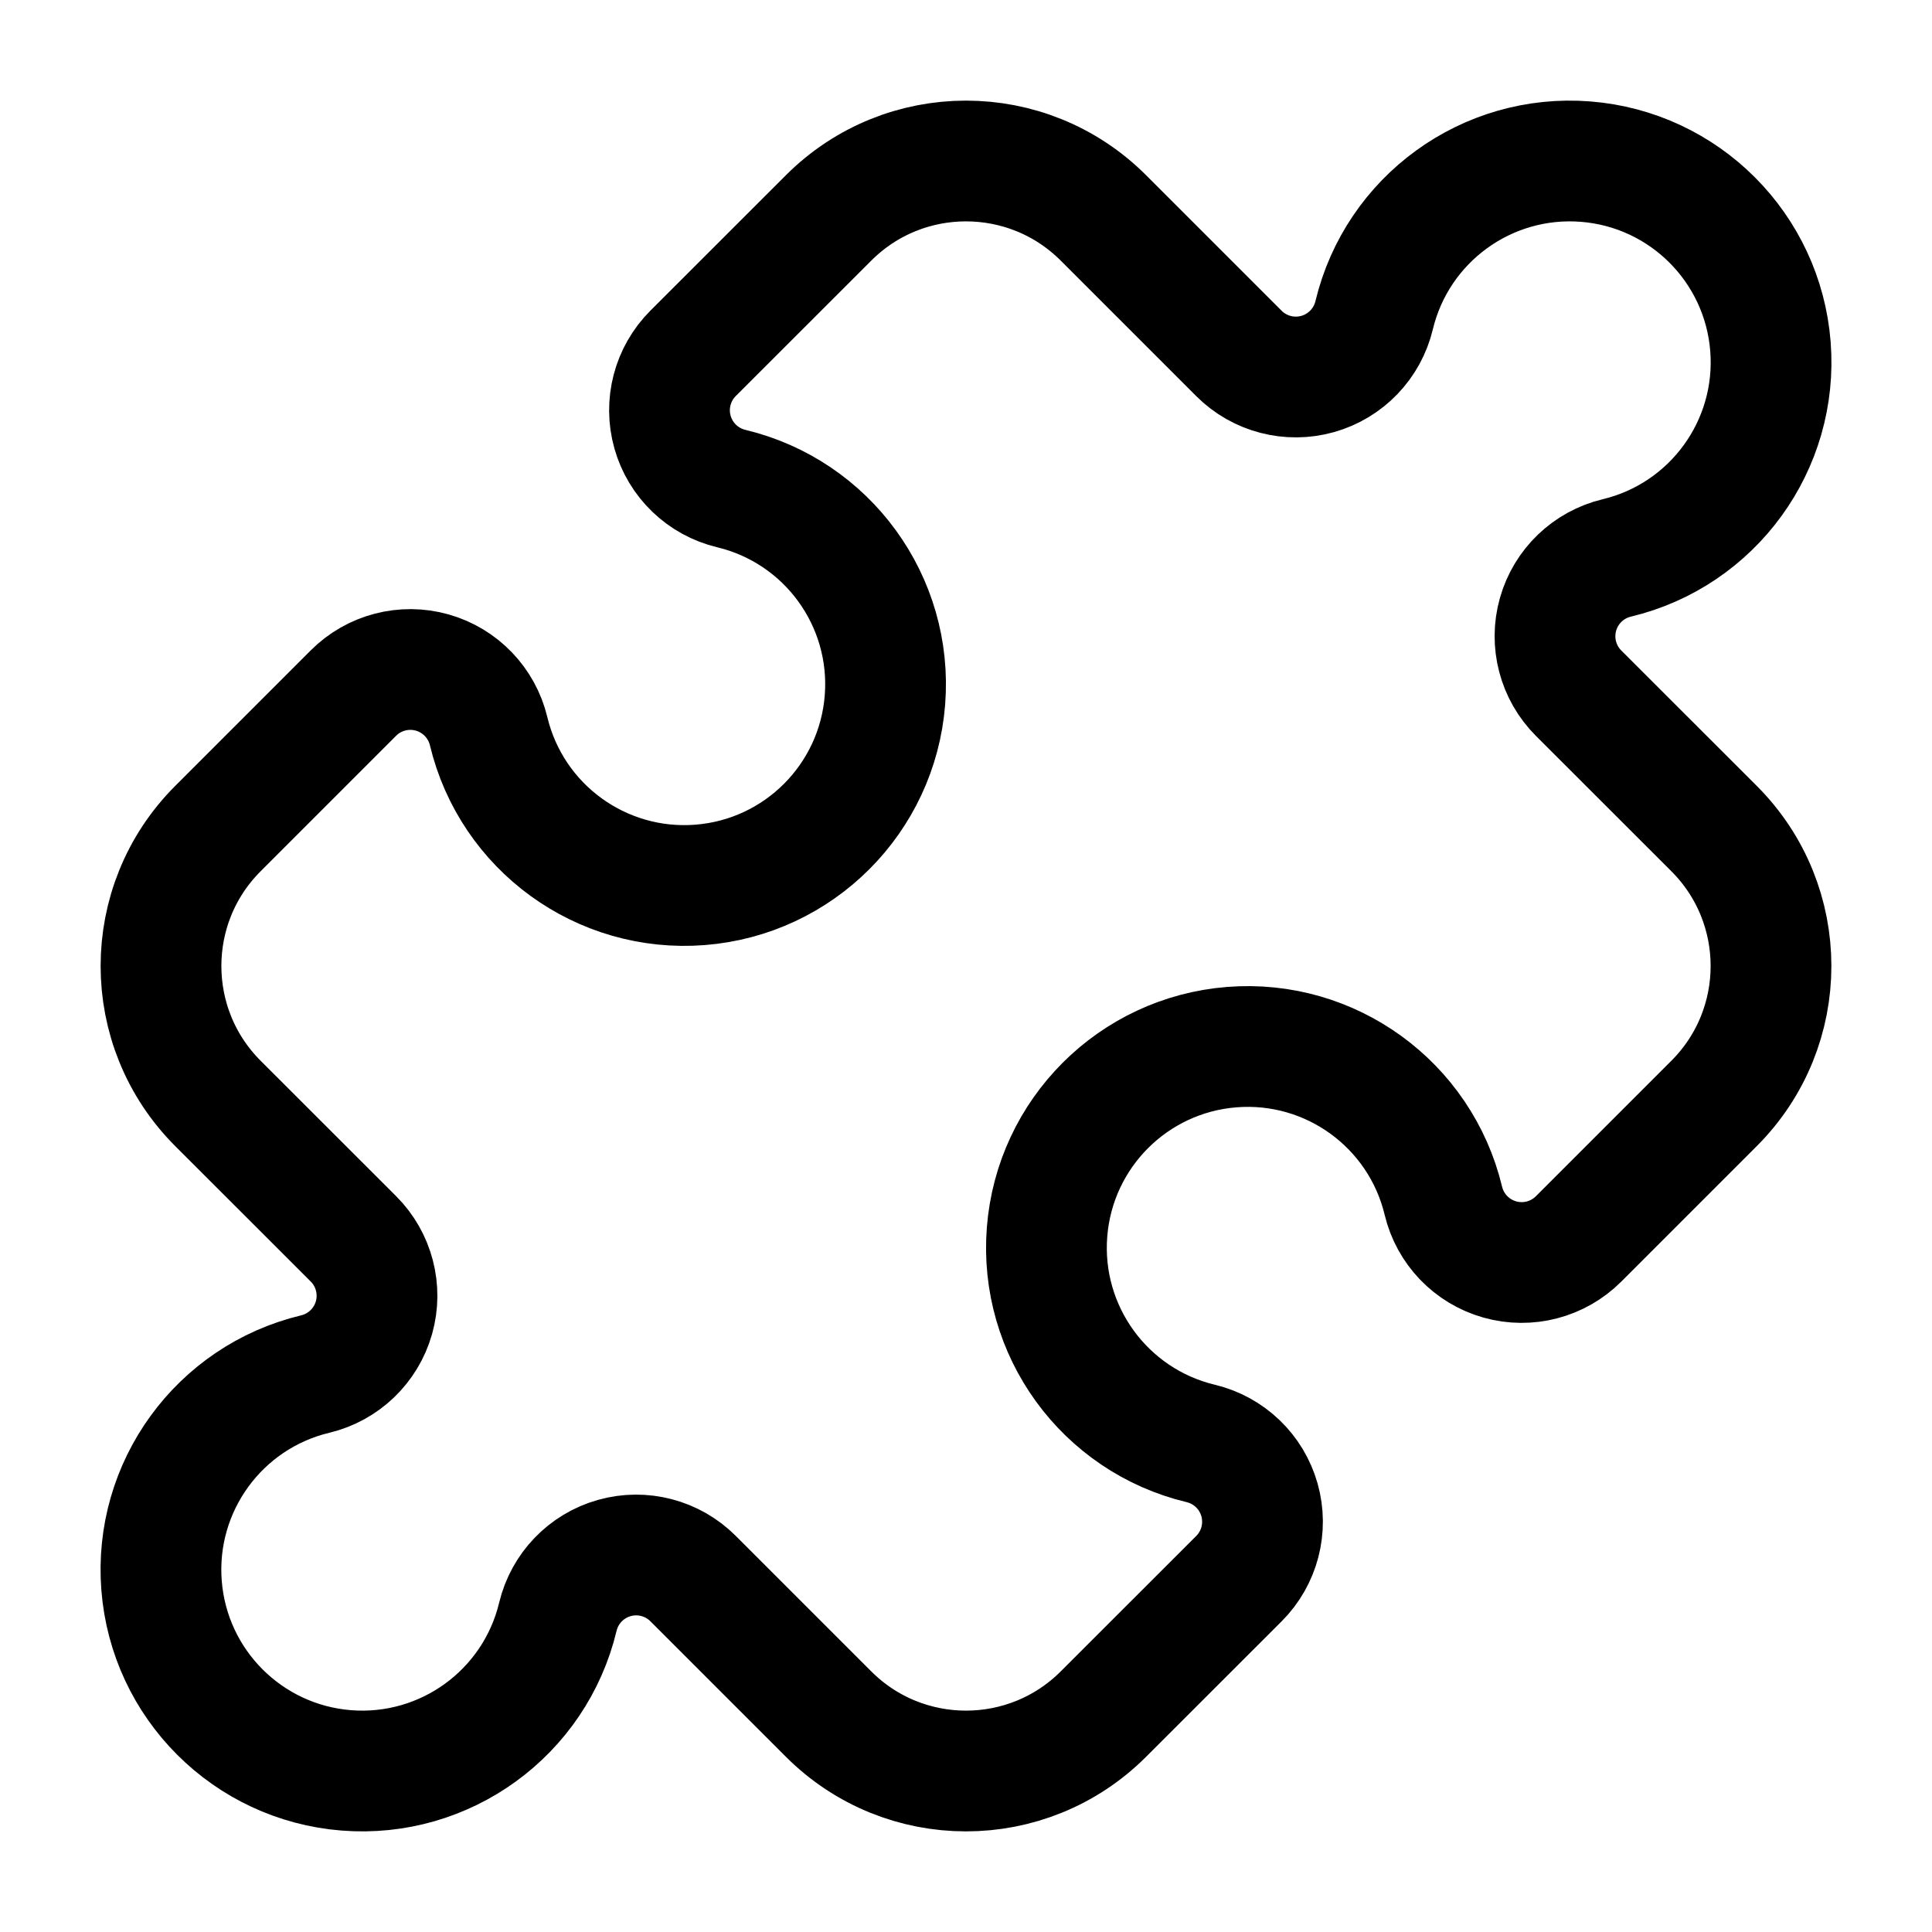
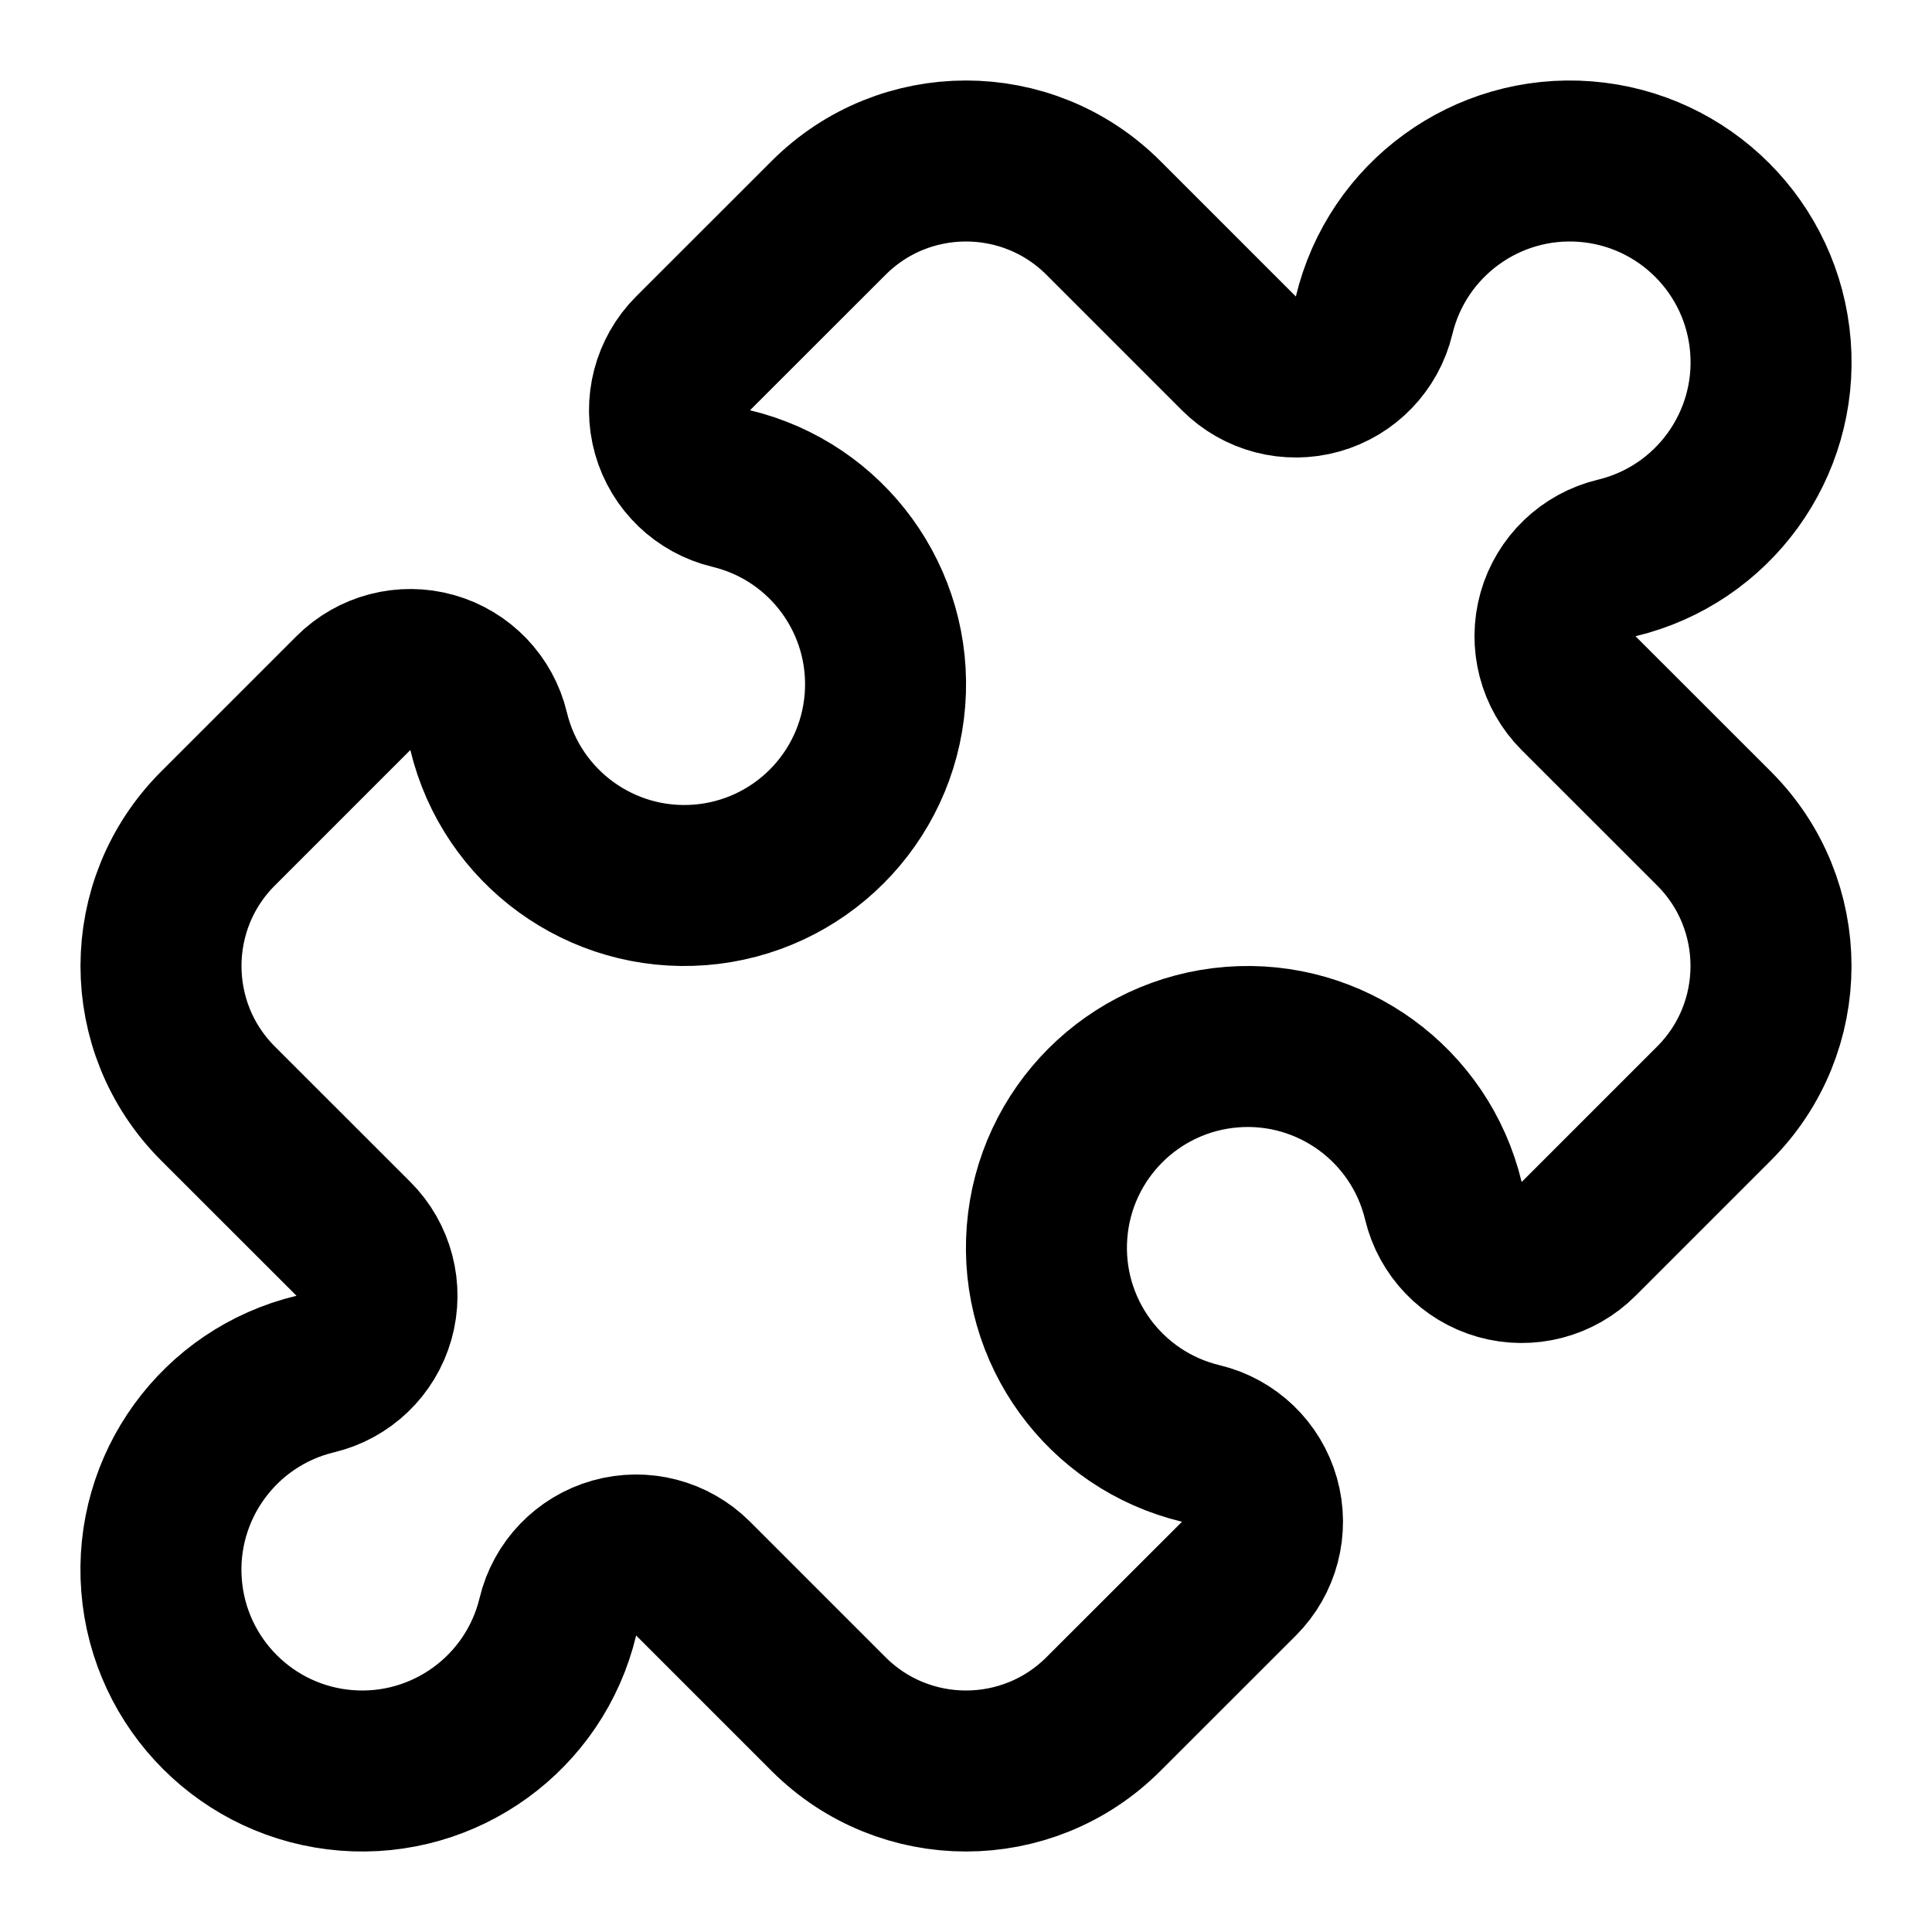
- <svg xmlns="http://www.w3.org/2000/svg" viewBox="0 0 24 24" fill="none" stroke="currentColor" stroke-width="1.5" stroke-linecap="round" stroke-linejoin="round">
+ <svg xmlns="http://www.w3.org/2000/svg" width="1.5" viewBox="0 0 24 24" fill="none" stroke="currentColor" stroke-width="2" stroke-linecap="round" stroke-linejoin="round">
  <path d="M15.39 4.39a1 1 0 0 0 1.68-.474 2.5 2.5 0 1 1 3.014 3.015 1 1 0 0 0-.474 1.68l1.683 1.682a2.414 2.414 0 0 1 0 3.414L19.61 15.39a1 1 0 0 1-1.68-.474 2.5 2.5 0 1 0-3.014 3.015 1 1 0 0 1 .474 1.68l-1.683 1.682a2.414 2.414 0 0 1-3.414 0L8.61 19.61a1 1 0 0 0-1.68.474 2.5 2.5 0 1 1-3.014-3.015 1 1 0 0 0 .474-1.68l-1.683-1.682a2.414 2.414 0 0 1 0-3.414L4.39 8.61a1 1 0 0 1 1.68.474 2.5 2.5 0 1 0 3.014-3.015 1 1 0 0 1-.474-1.68l1.683-1.682a2.414 2.414 0 0 1 3.414 0z" />
</svg>
